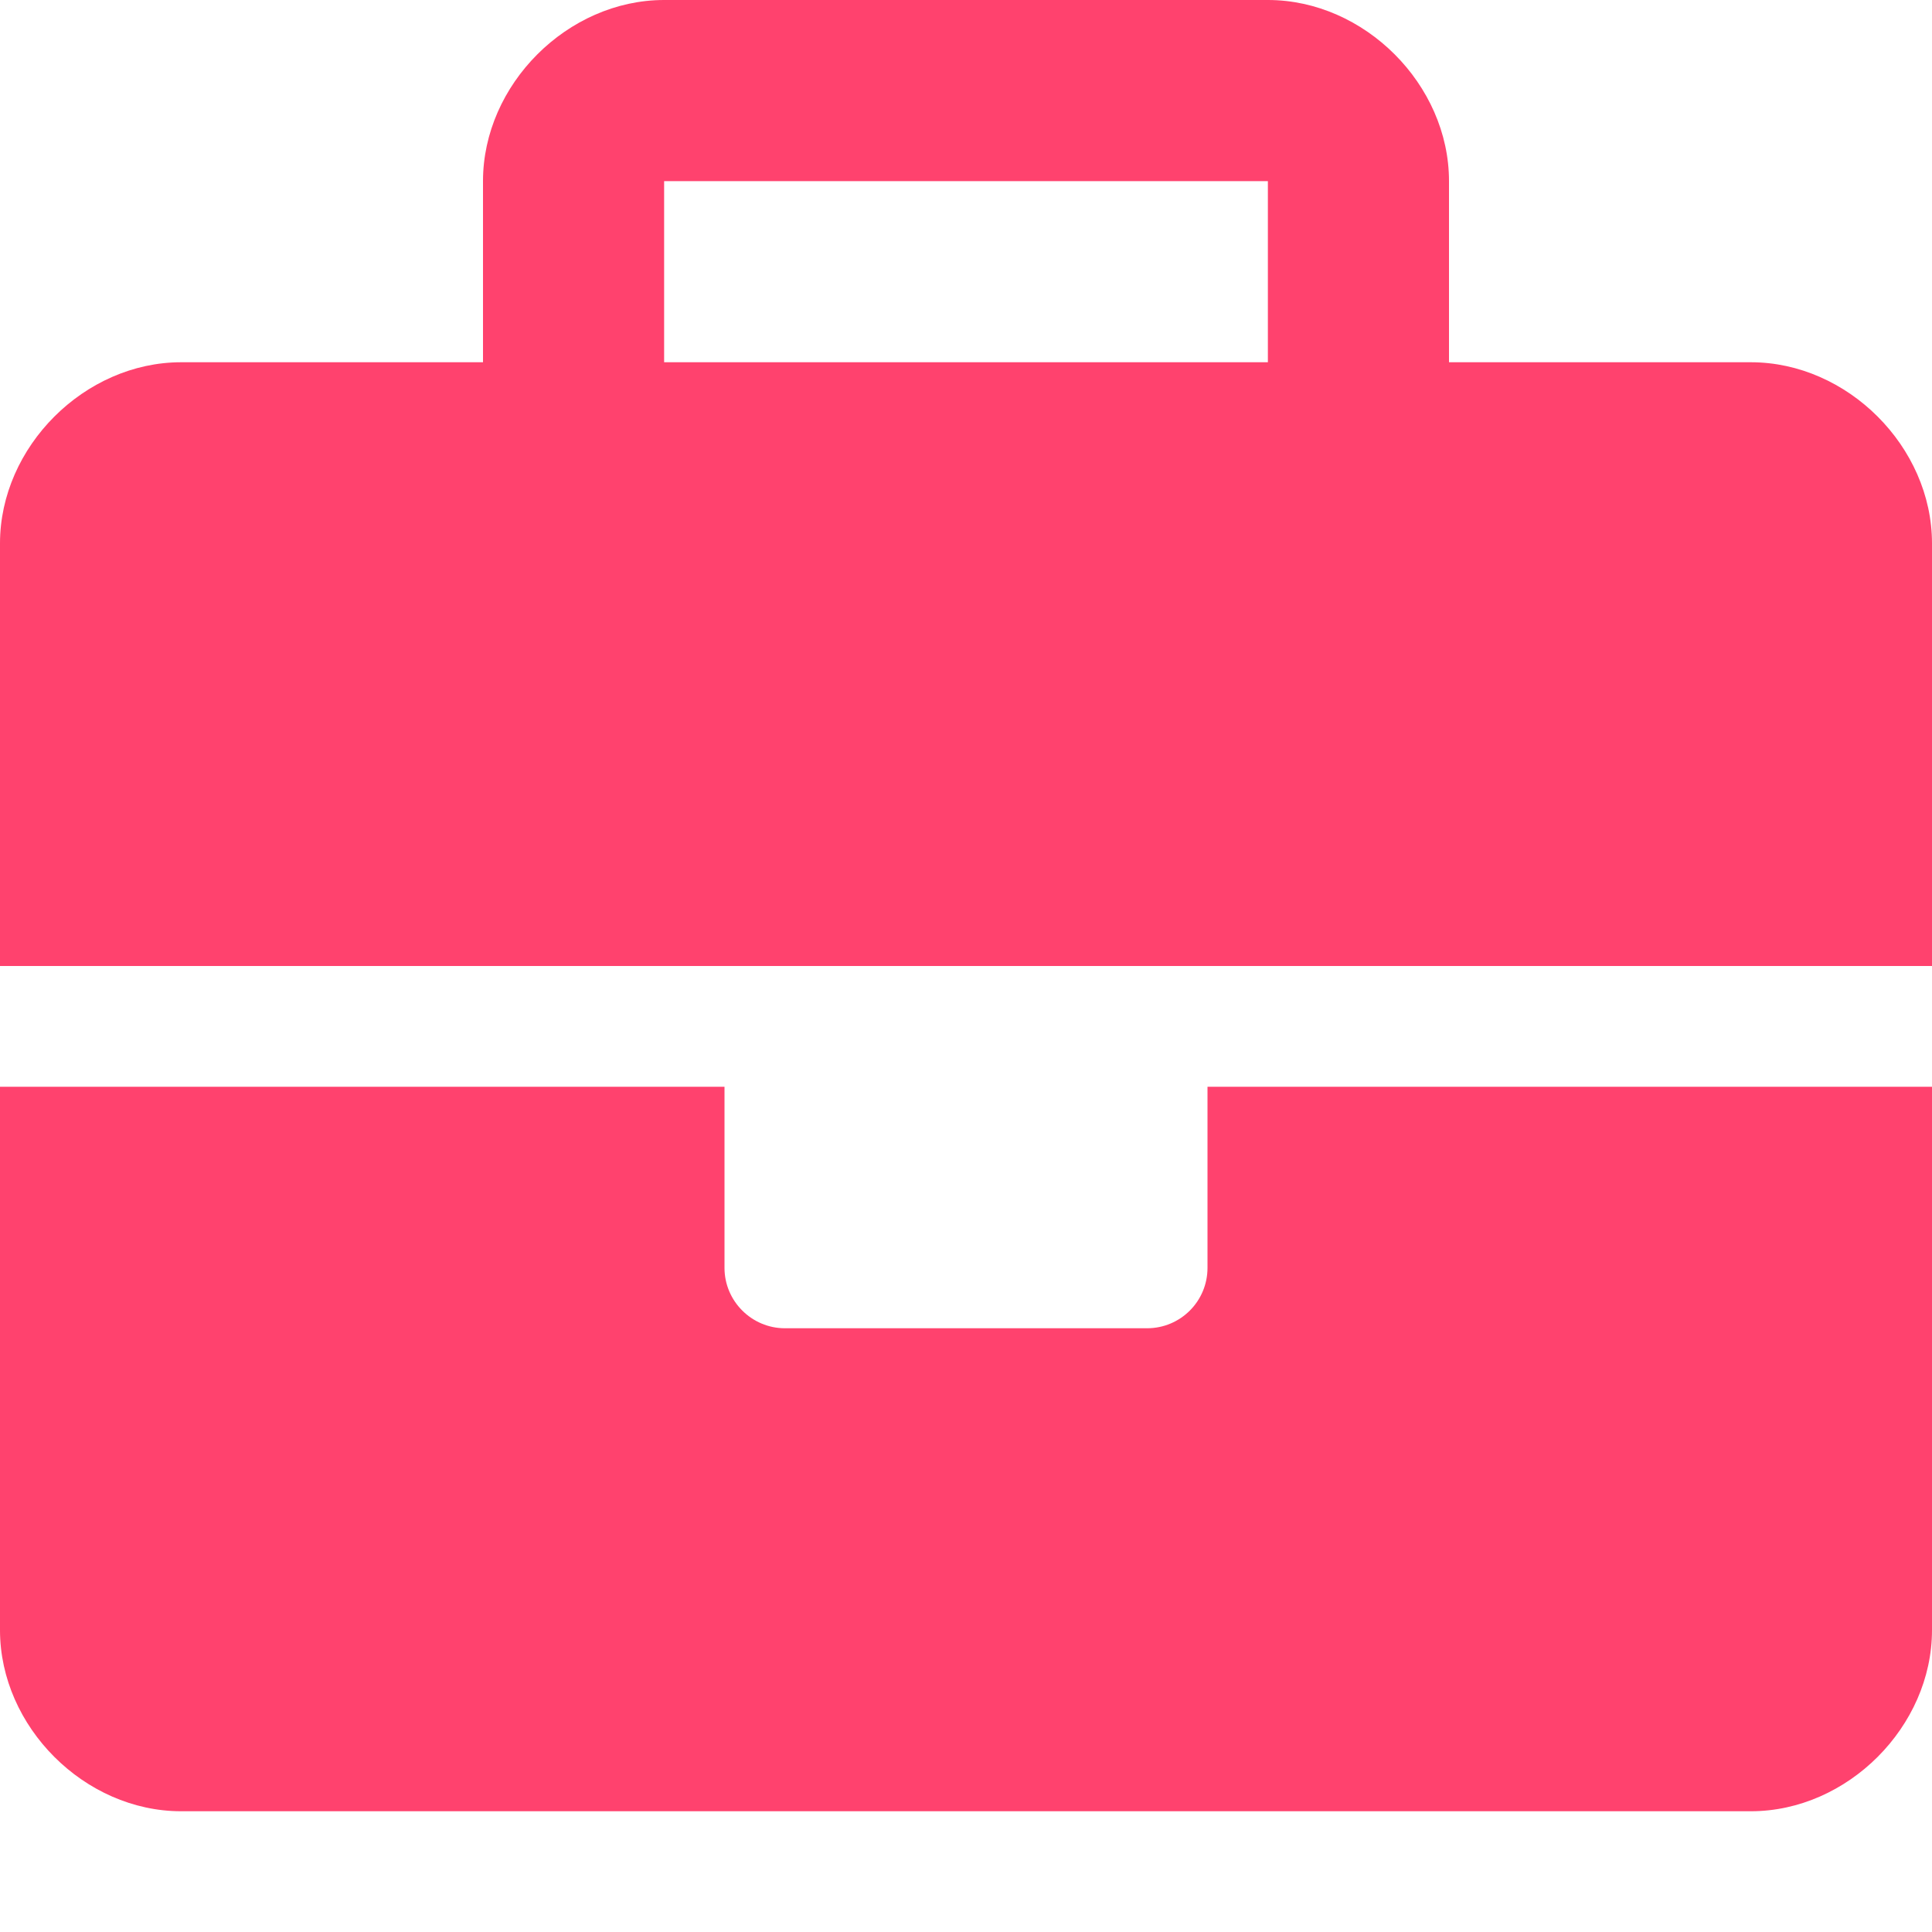
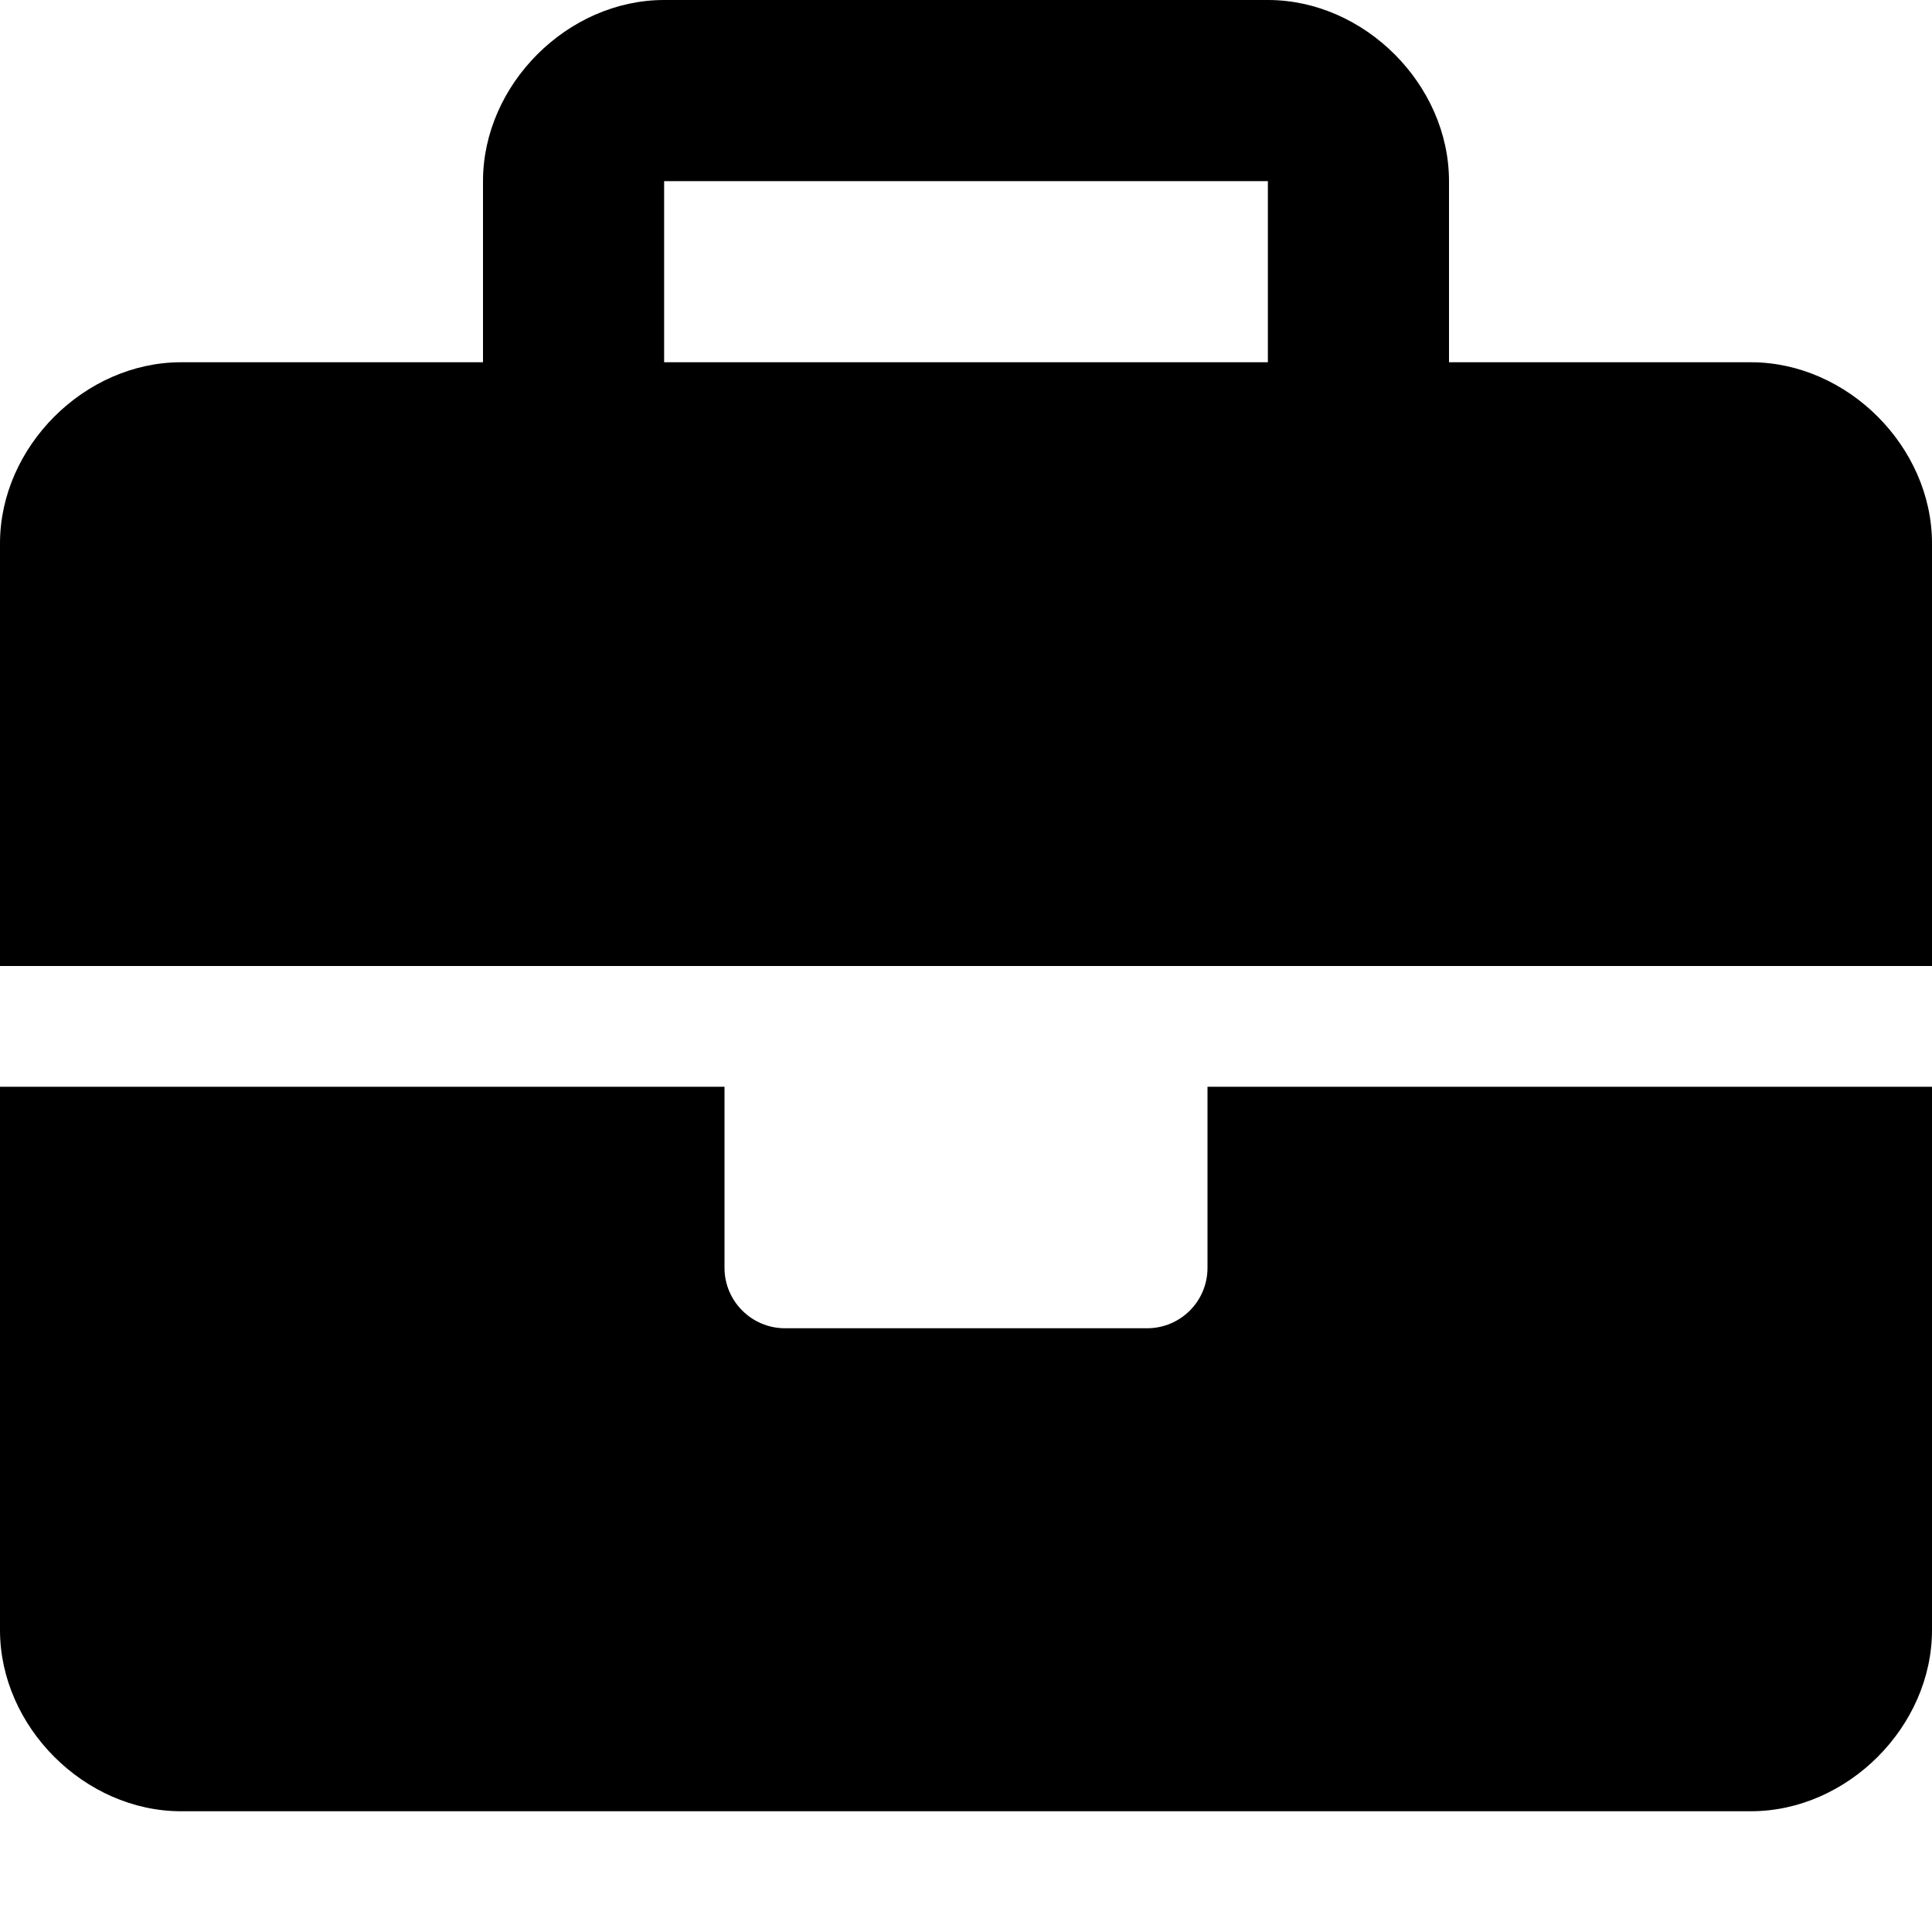
<svg xmlns="http://www.w3.org/2000/svg" viewBox="0 0 512 512">
-   <path fill="#ff426e" d="M320 336c0 8.844-7.156 16-16 16h-96C199.2 352 192 344.8 192 336V288H0v144C0 457.6 22.41 480 48 480h416c25.59 0 48-22.41 48-48V288h-192V336zM464 96H384V48C384 22.41 361.6 0 336 0h-160C150.4 0 128 22.41 128 48V96H48C22.41 96 0 118.4 0 144V256h512V144C512 118.4 489.6 96 464 96zM336 96h-160V48h160V96z" />
+   <path fill="currentColor" d="M320 336c0 8.844-7.156 16-16 16h-96C199.2 352 192 344.8 192 336V288H0v144C0 457.6 22.41 480 48 480h416c25.59 0 48-22.41 48-48V288h-192V336zM464 96H384V48C384 22.41 361.6 0 336 0h-160C150.4 0 128 22.41 128 48V96H48C22.41 96 0 118.4 0 144V256h512V144C512 118.4 489.6 96 464 96zM336 96h-160V48h160V96z" />
</svg>
